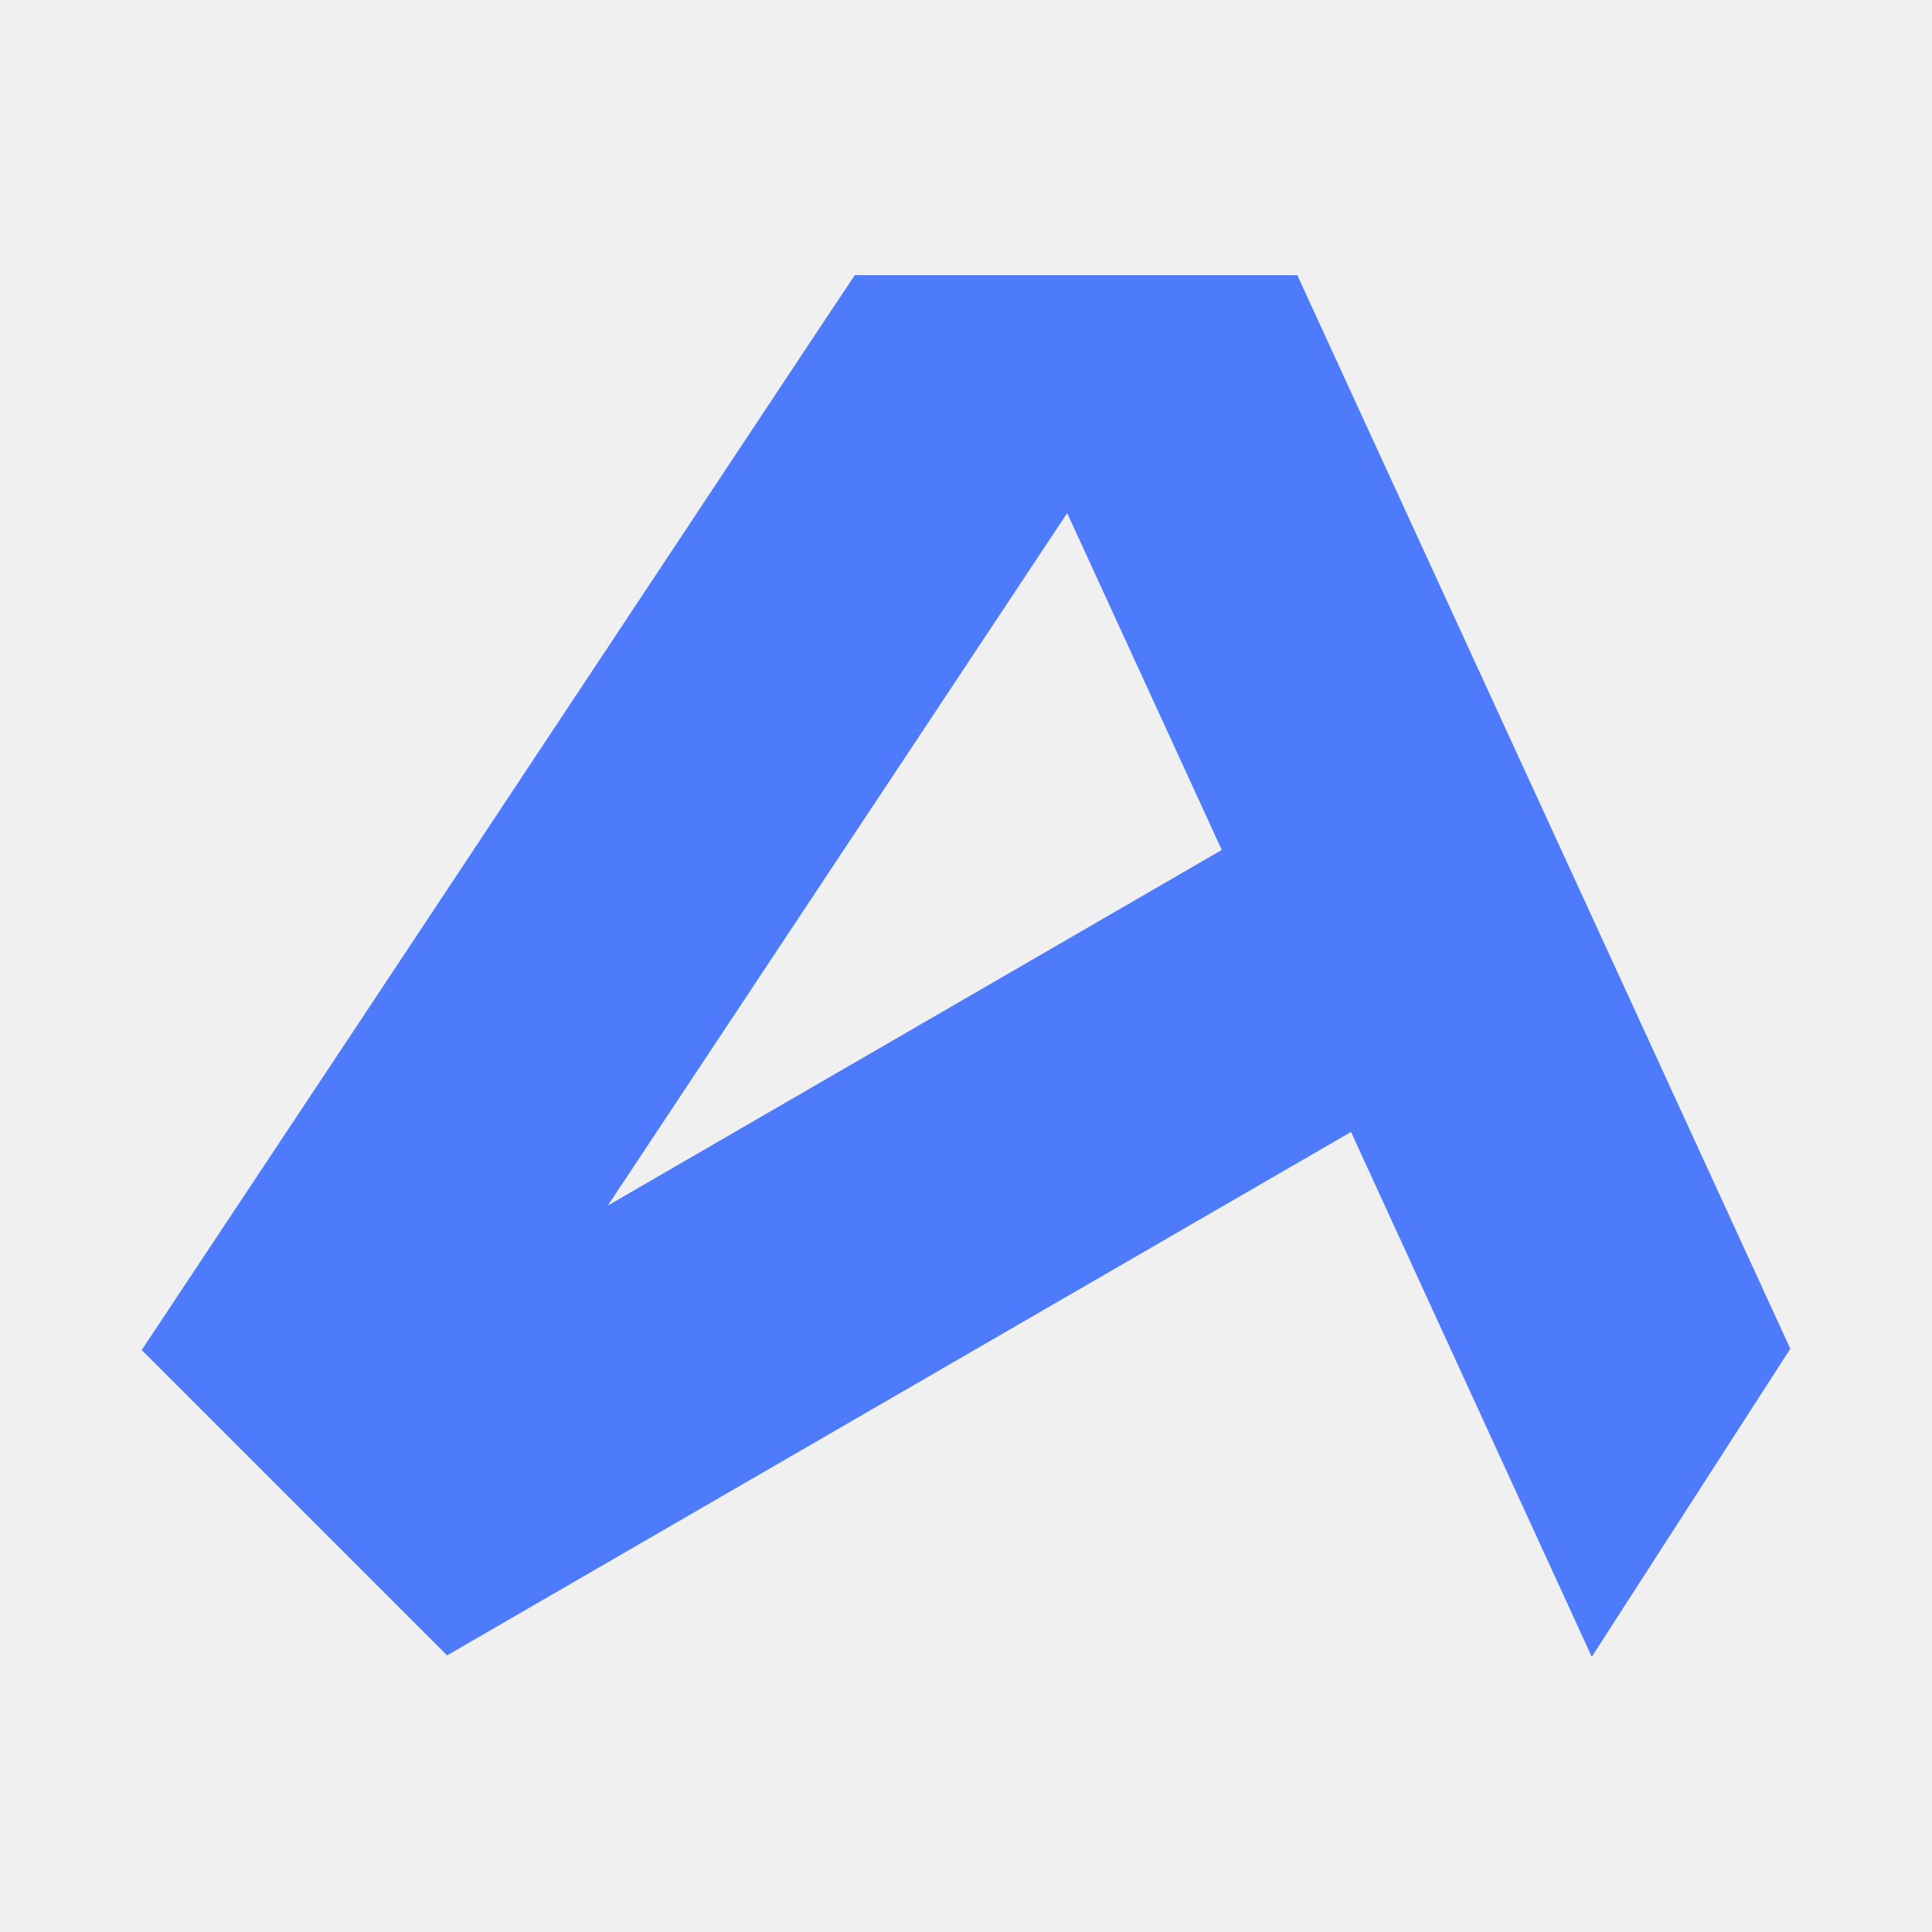
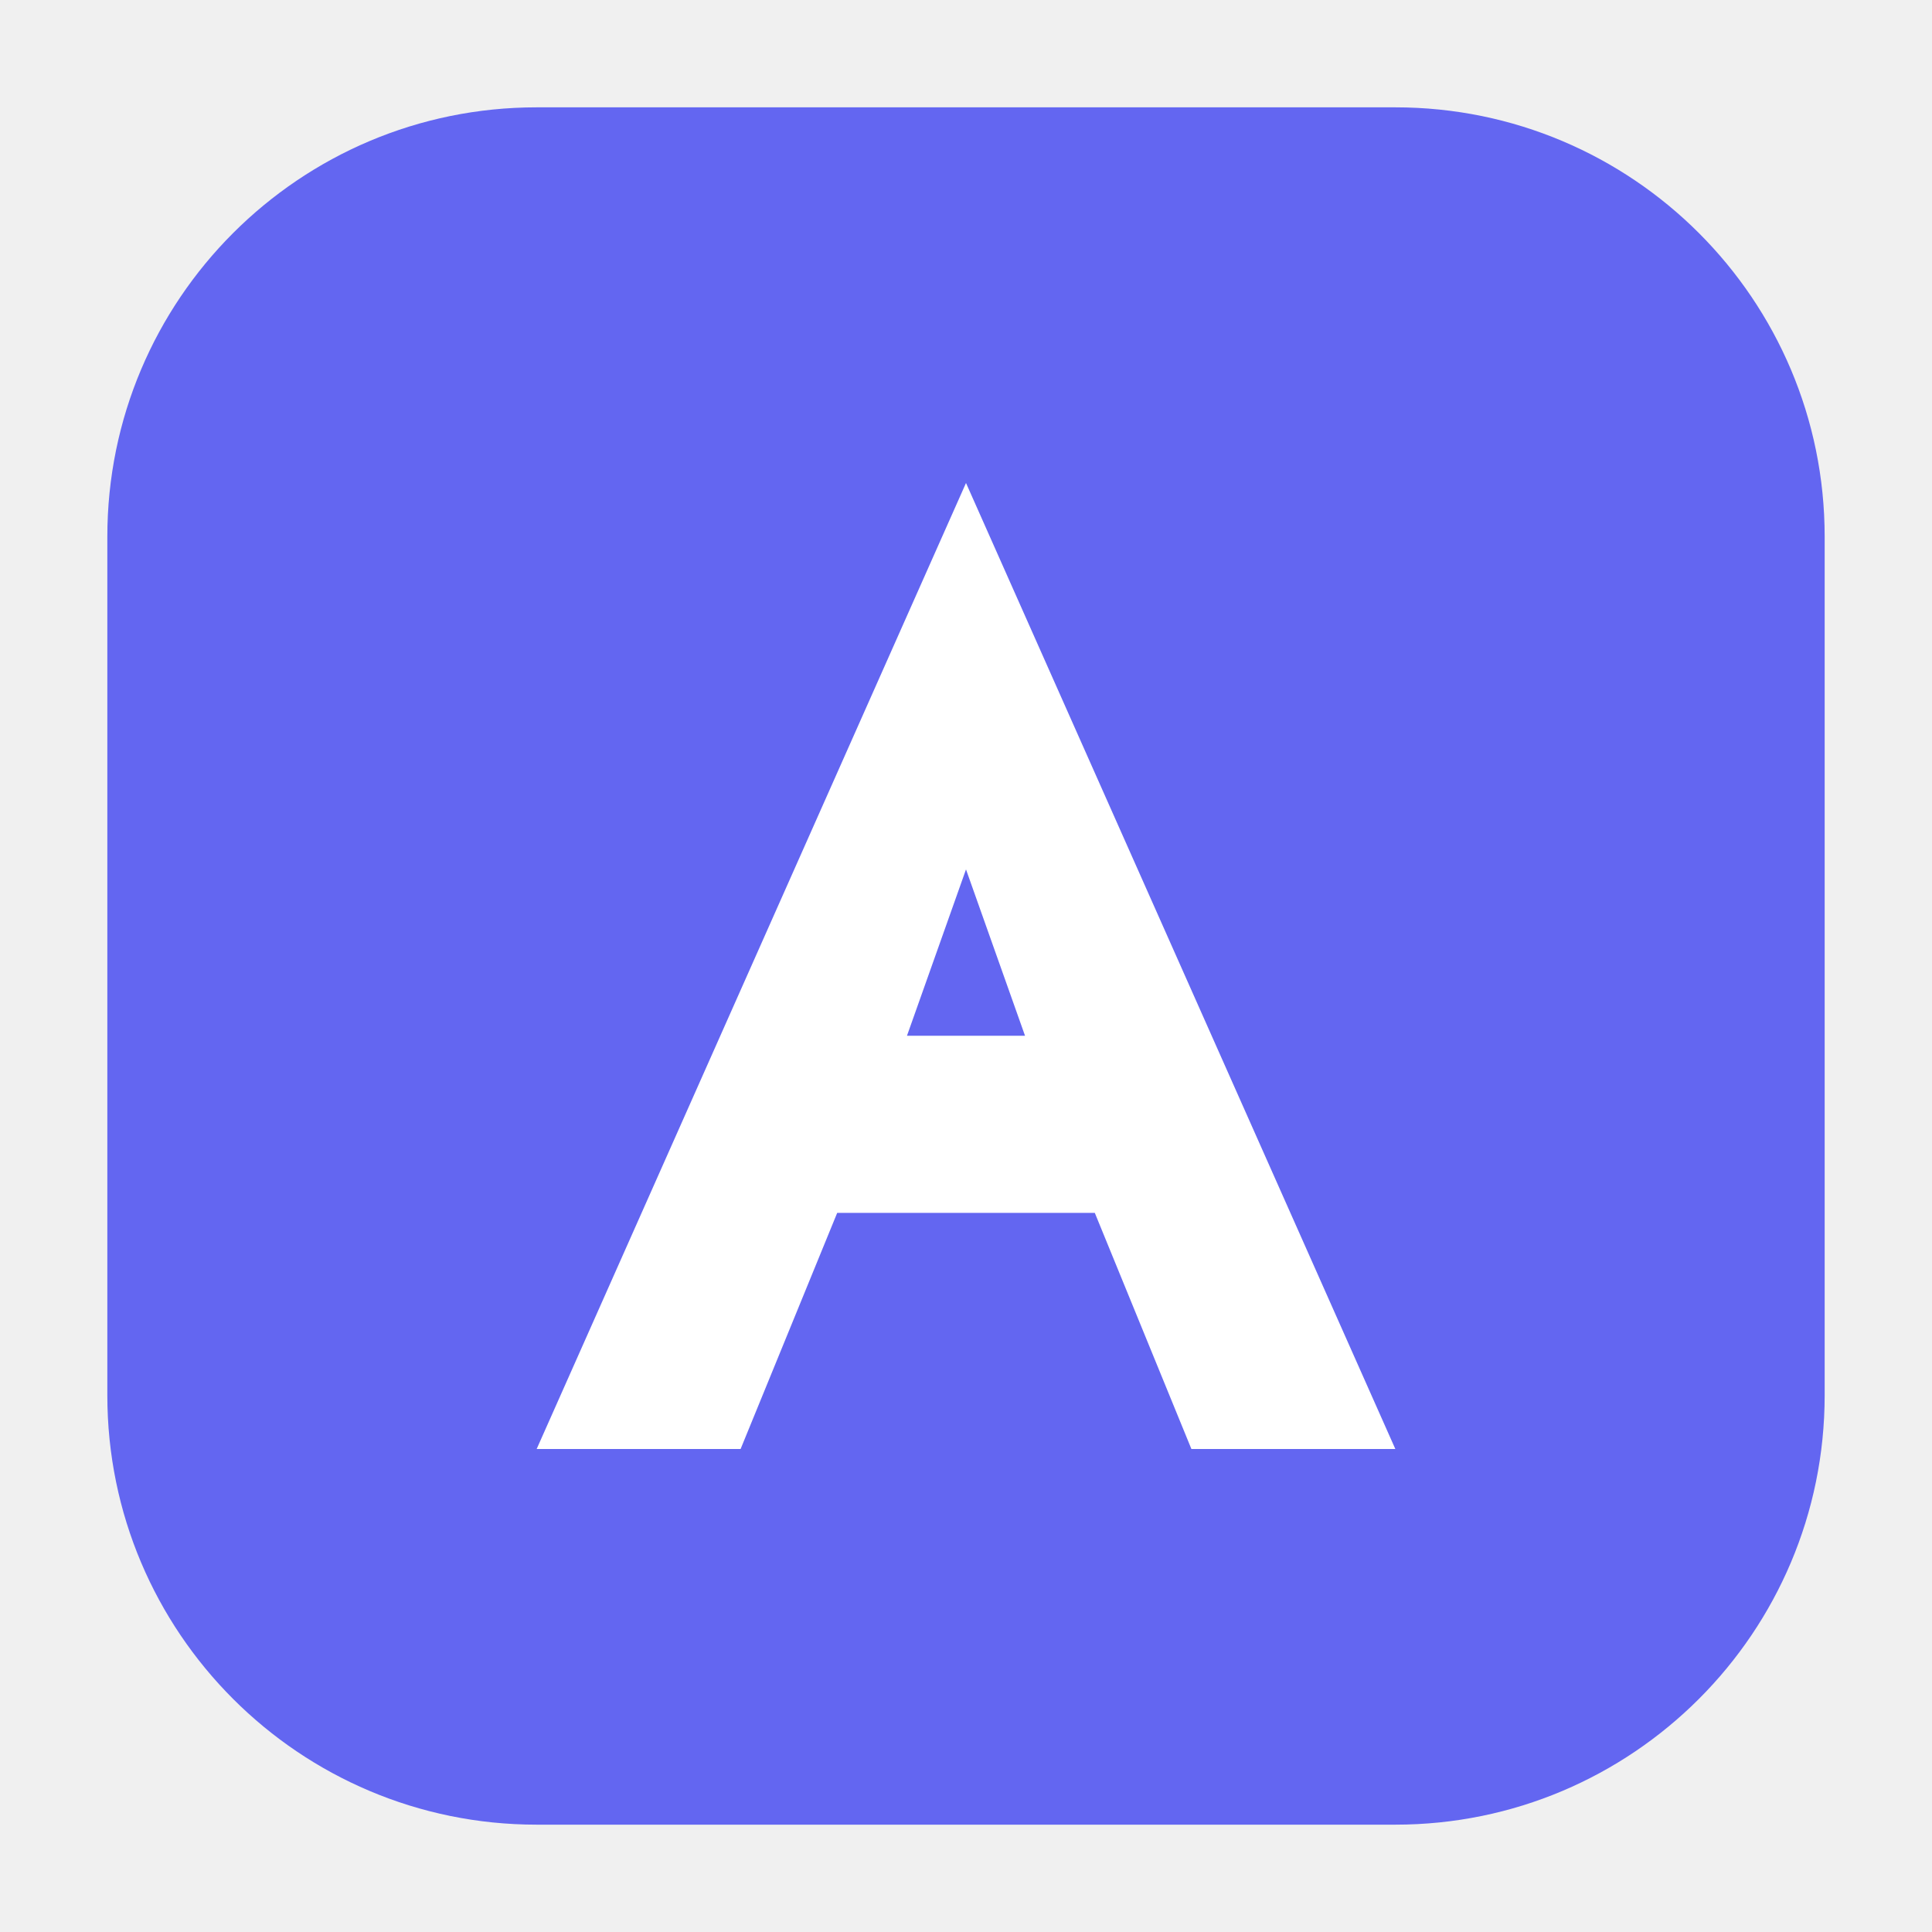
- <svg xmlns="http://www.w3.org/2000/svg" viewBox="-10 -19.42 136.34 136.34" role="img" aria-label="ArtCraft">
-   <path fill="#4e7bfb" d="M104.28,49.49L81.55,0h-31.23l-3.17,4.76L14.75,53.63,0,75.85l21.55,21.55,63.79-36.94,16.99,37.04,14.01-21.74-12.06-26.27ZM32.89,65.66l32.42-48.87,10.91,23.77-43.32,25.09Z" />
+ <svg xmlns="http://www.w3.org/2000/svg" viewBox="0 0 36 36" width="36" height="36">
+   <rect x="2" y="2" width="32" height="32" rx="8" fill="#6366F1" />
+   <path d="M18 9 L26 27 H22.2 L20.4 22.6 H15.6 L13.8 27 H10 Z M16.9 19.3 H19.1 L18 16.2 Z" fill="#FFFFFF" />
</svg>
